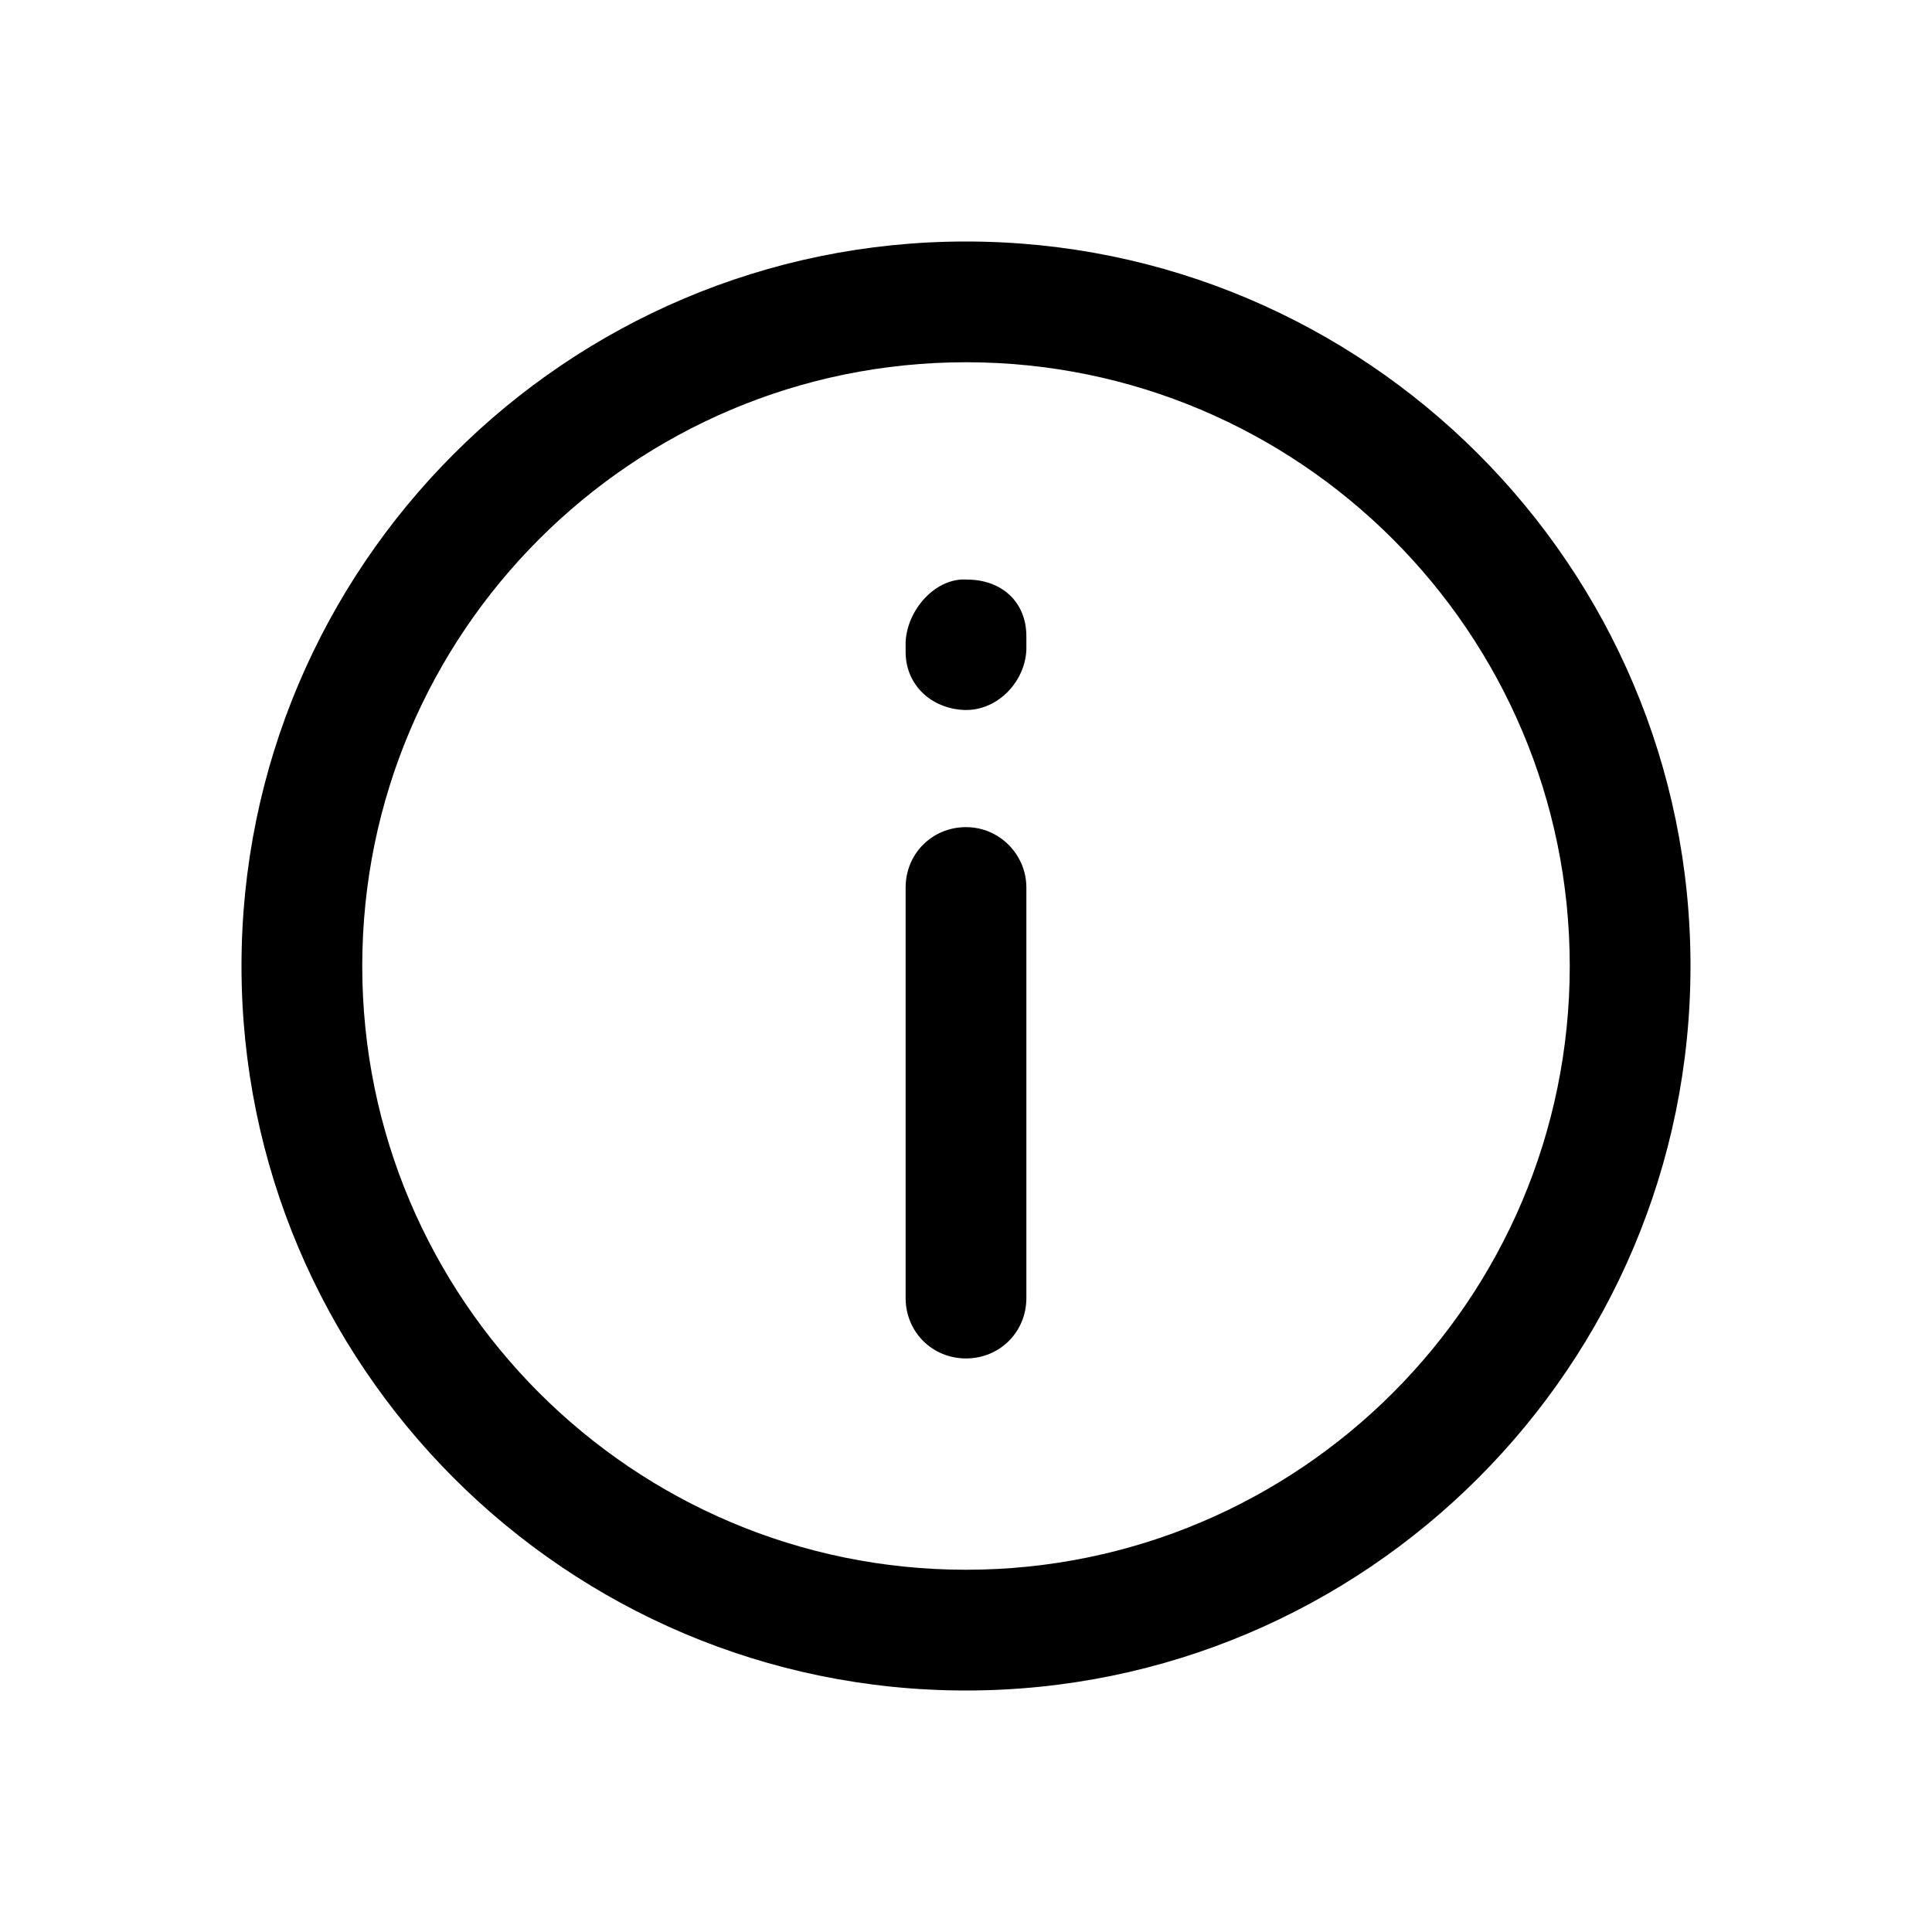
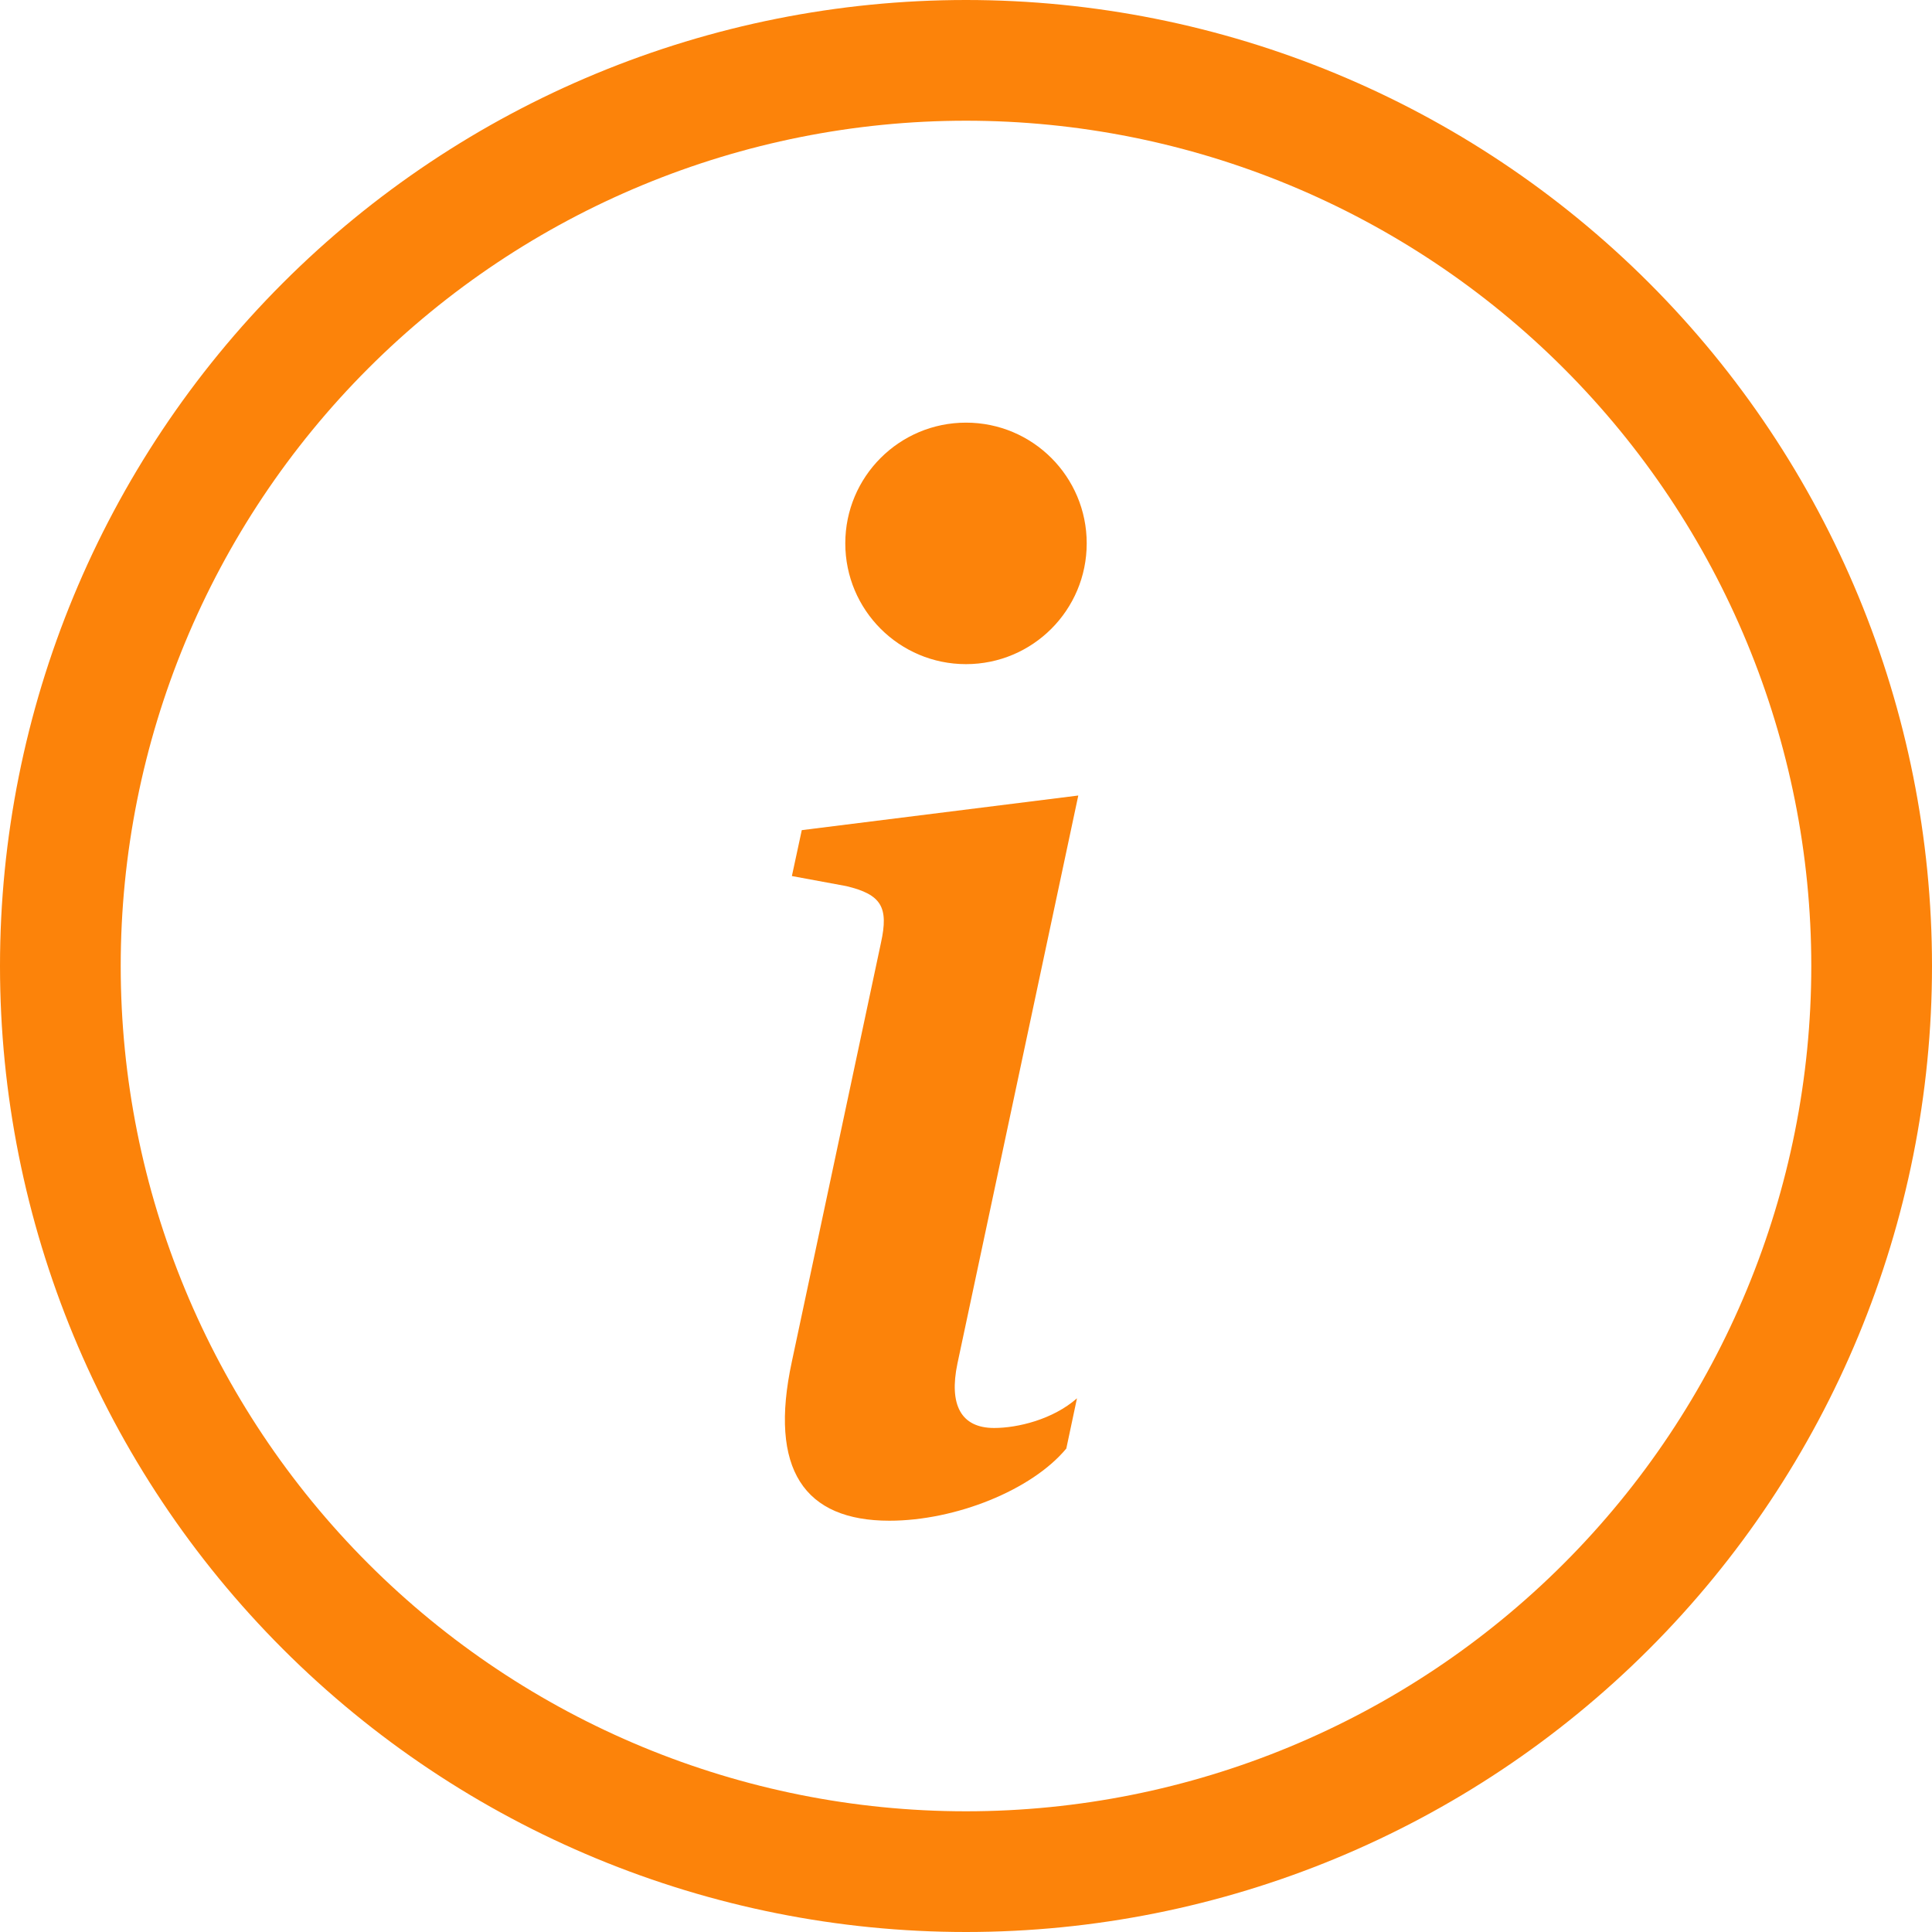
- <svg xmlns="http://www.w3.org/2000/svg" style="enable-background:new 0 0 16 16;" version="1.1" viewBox="0 0 16 16" xml:space="preserve">
-   <g id="Guide" />
-   <g id="Layer_2">
-     <g>
-       <path d="M8,2C4.69,2,2,4.69,2,8s2.69,6,6,6s6-2.69,6-6S11.31,2,8,2z M8,13c-2.76,0-5-2.24-5-5s2.24-5,5-5s5,2.24,5,5    S10.76,13,8,13z" />
-       <path d="M8,6.85c-0.28,0-0.5,0.22-0.5,0.5v3.4c0,0.28,0.22,0.5,0.5,0.5s0.5-0.22,0.5-0.5v-3.4C8.5,7.08,8.28,6.85,8,6.85z" />
-       <path d="M8.01,4.8C7.75,4.78,7.51,5.05,7.5,5.32c0,0.01,0,0.07,0,0.08c0,0.27,0.21,0.47,0.49,0.48c0,0,0.01,0,0.01,0    c0.27,0,0.49-0.24,0.5-0.5c0-0.01,0-0.11,0-0.11C8.5,4.98,8.29,4.8,8.01,4.8z" />
-     </g>
-   </g>
+ <svg xmlns="http://www.w3.org/2000/svg" width="25" height="25" viewBox="0 0 25 25" fill="none">
+   <path fill-rule="evenodd" clip-rule="evenodd" d="M12.5 23.438C15.401 23.438 18.183 22.285 20.234 20.234C22.285 18.183 23.438 15.401 23.438 12.5C23.438 9.599 22.285 6.817 20.234 4.766C18.183 2.715 15.401 1.562 12.5 1.562C9.599 1.562 6.817 2.715 4.766 4.766C2.715 6.817 1.562 9.599 1.562 12.5C1.562 15.401 2.715 18.183 4.766 20.234C6.817 22.285 9.599 23.438 12.5 23.438ZM12.5 25C15.815 25 18.995 23.683 21.339 21.339C23.683 18.995 25 15.815 25 12.5C25 9.185 23.683 6.005 21.339 3.661C18.995 1.317 15.815 0 12.5 0C9.185 0 6.005 1.317 3.661 3.661C1.317 6.005 0 9.185 0 12.5C0 15.815 1.317 18.995 3.661 21.339C6.005 23.683 9.185 25 12.5 25Z" fill="#FC830A" />
+   <path d="M13.953 10.294L10.375 10.742L10.247 11.336L10.95 11.466C11.409 11.575 11.5 11.741 11.4 12.198L10.247 17.617C9.944 19.019 10.411 19.678 11.509 19.678C12.361 19.678 13.35 19.284 13.798 18.744L13.936 18.094C13.623 18.369 13.167 18.478 12.864 18.478C12.434 18.478 12.278 18.177 12.389 17.645L13.953 10.294Z" fill="#FC830A" />
+   <path d="M12.5 8.594C13.363 8.594 14.062 7.894 14.062 7.031C14.062 6.168 13.363 5.469 12.5 5.469C11.637 5.469 10.938 6.168 10.938 7.031C10.938 7.894 11.637 8.594 12.5 8.594Z" fill="#FC830A" />
</svg>
